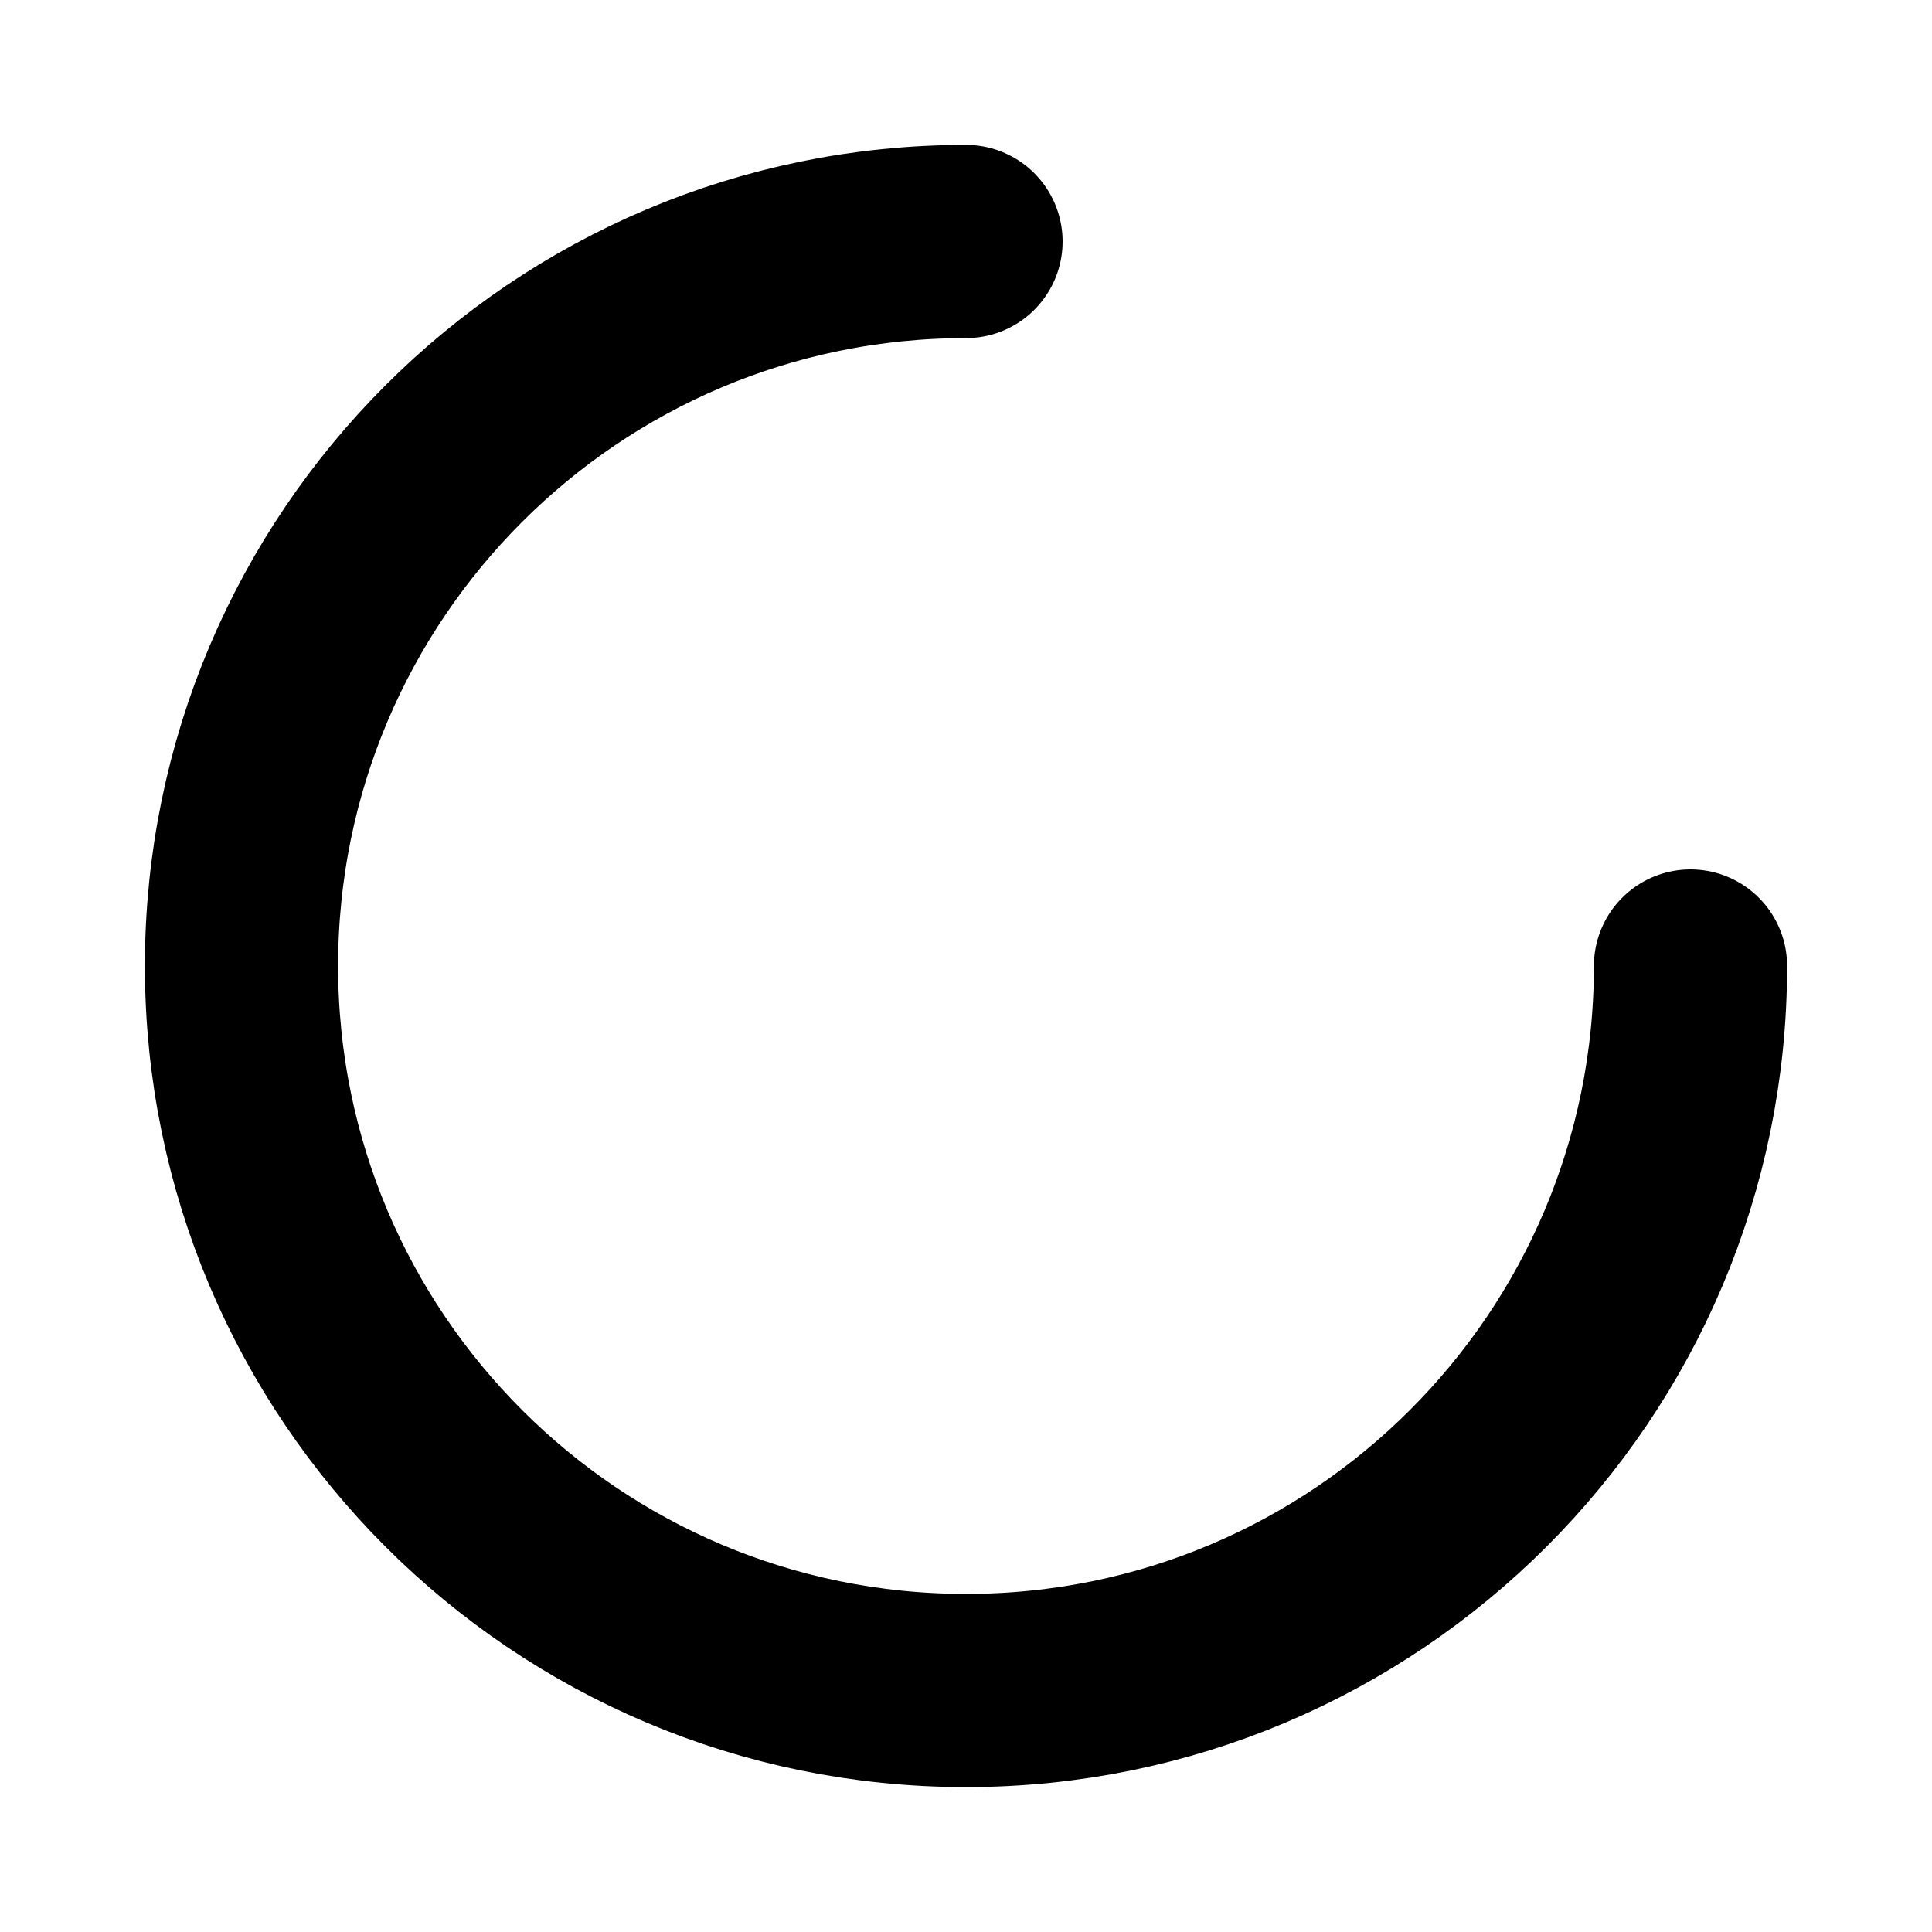
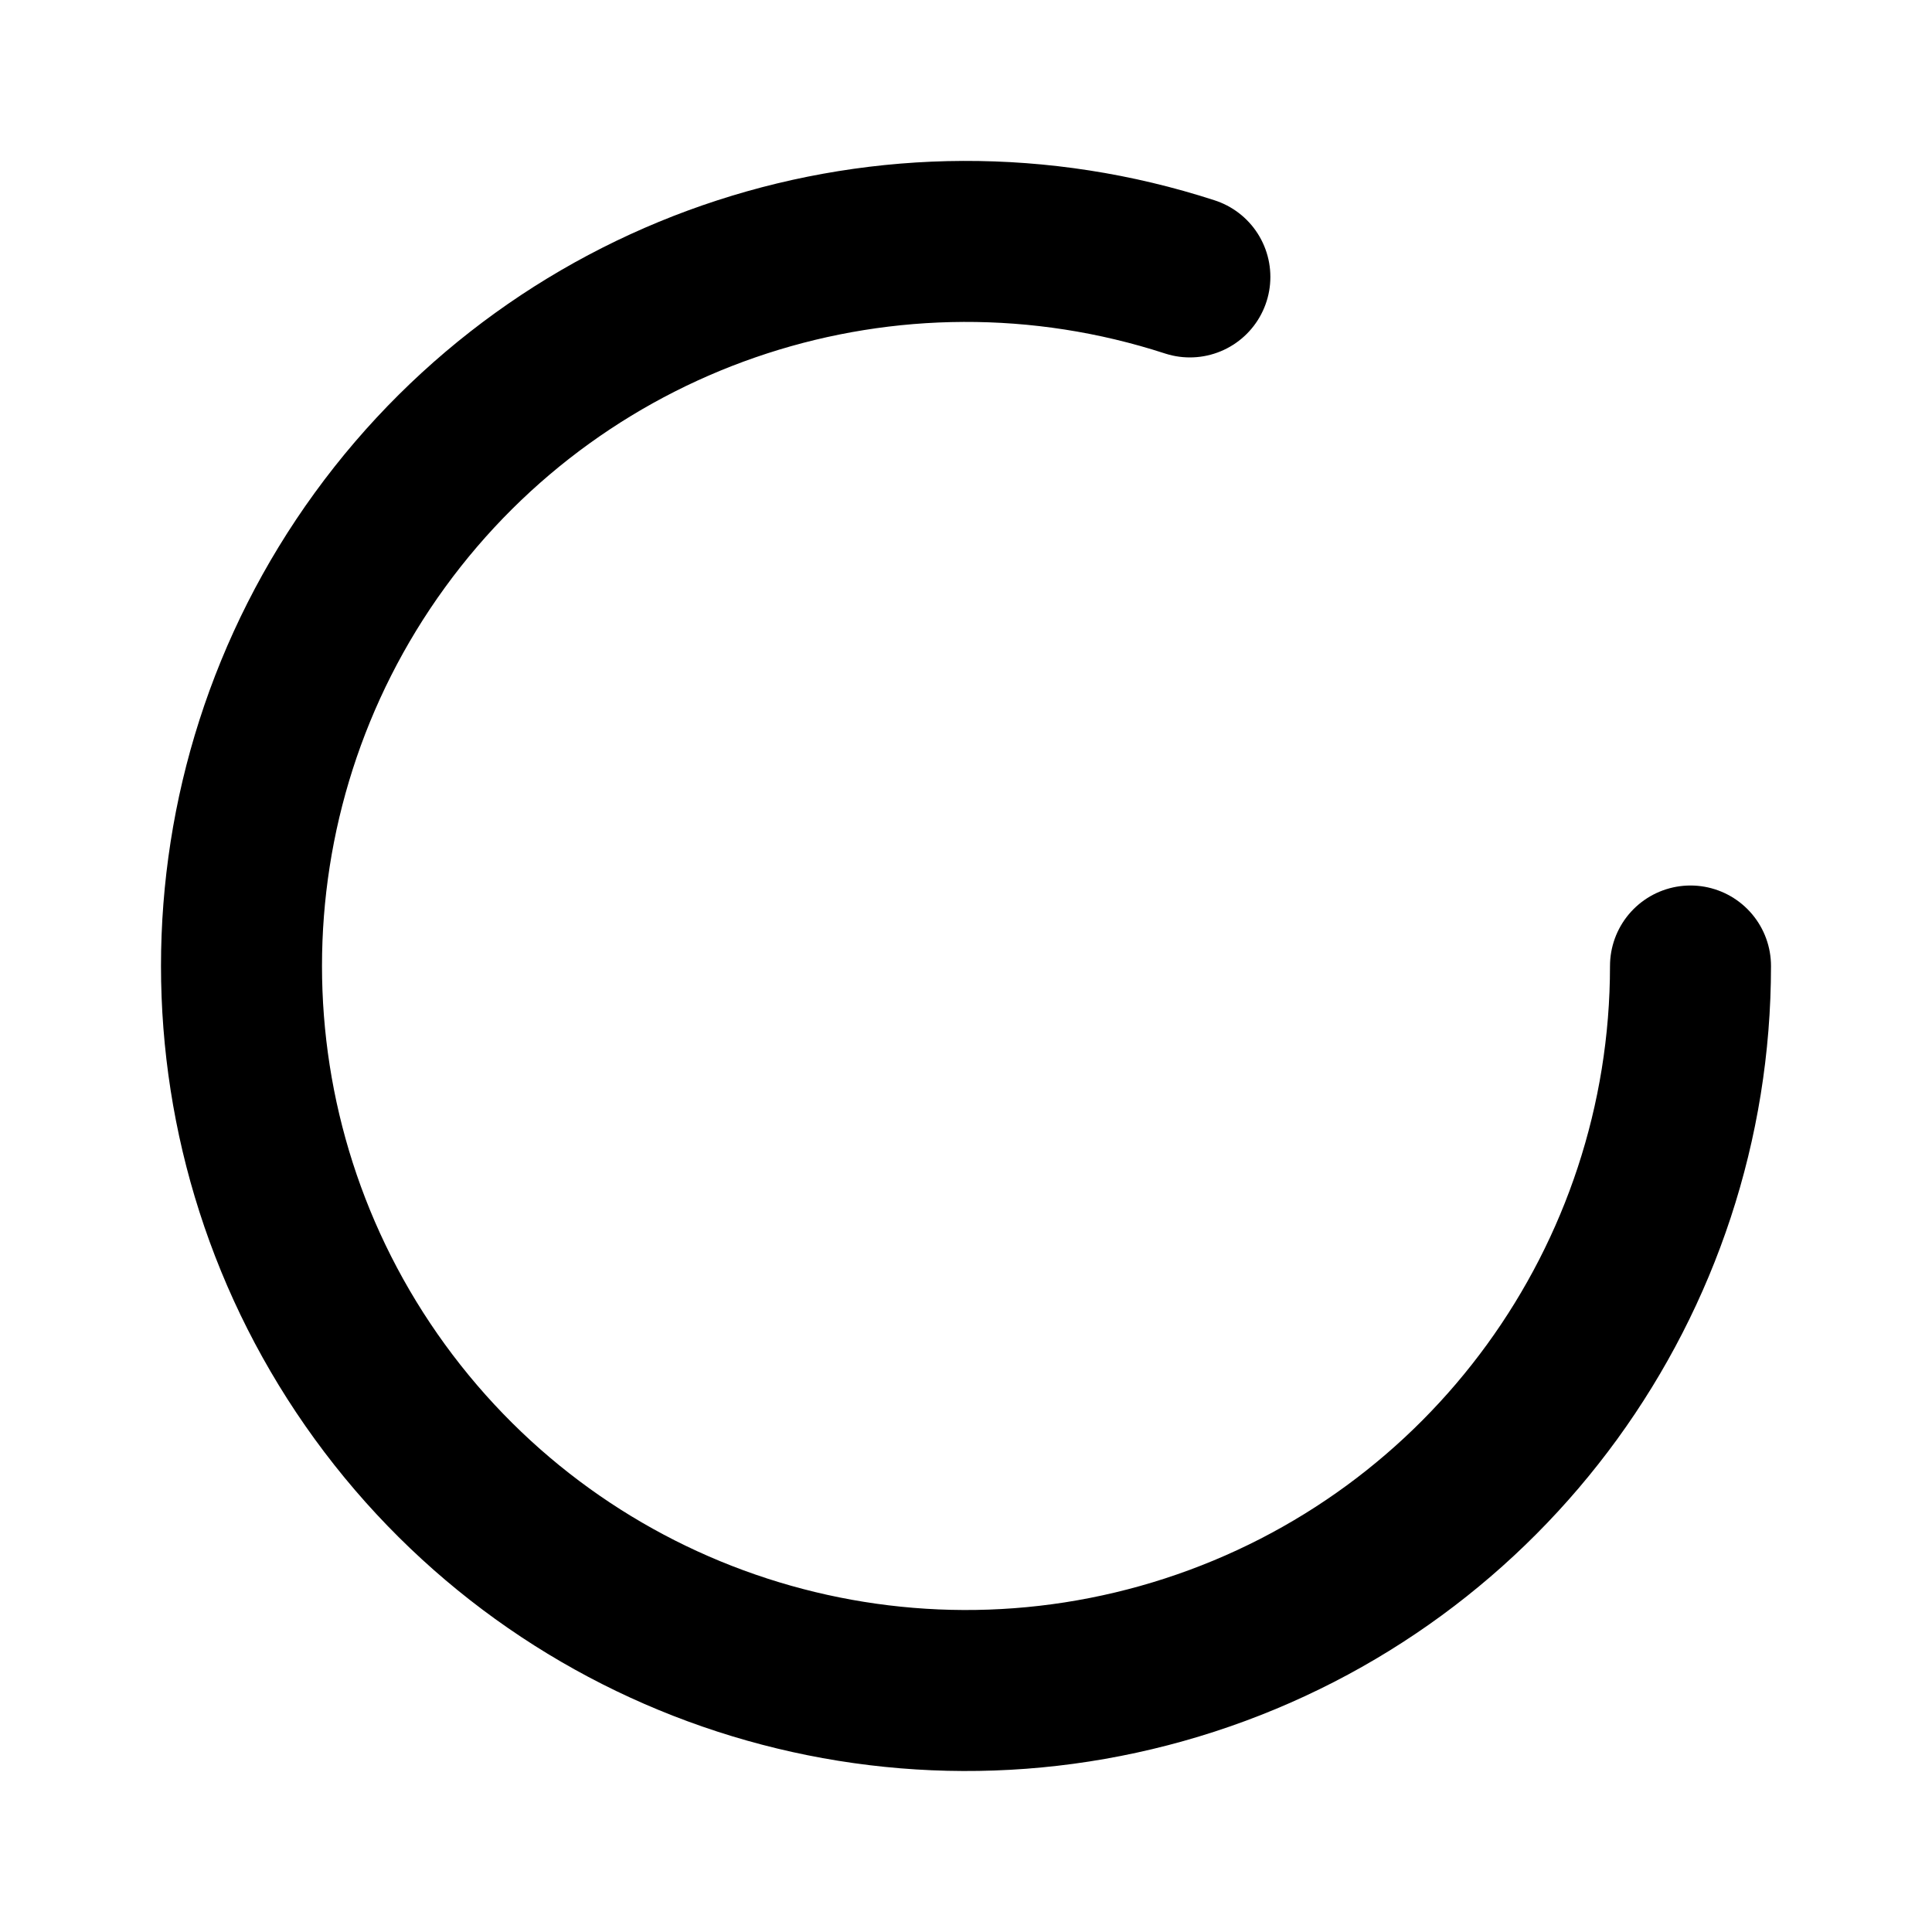
- <svg xmlns="http://www.w3.org/2000/svg" width="24" height="24" viewBox="0 0 24 24" fill="none" stroke="#000" stroke-width="2.4" stroke-linecap="round" stroke-linejoin="round">
-   <path d="M12 3a9 9 0 109 9" />
+ <svg xmlns="http://www.w3.org/2000/svg" width="24" height="24" viewBox="0 0 24 24" fill="none" stroke="#000" stroke-width="2" stroke-linecap="round" stroke-linejoin="round">
+   <path d="M21 12a9 9 0 1 1-6.219-8.56" />
</svg>
